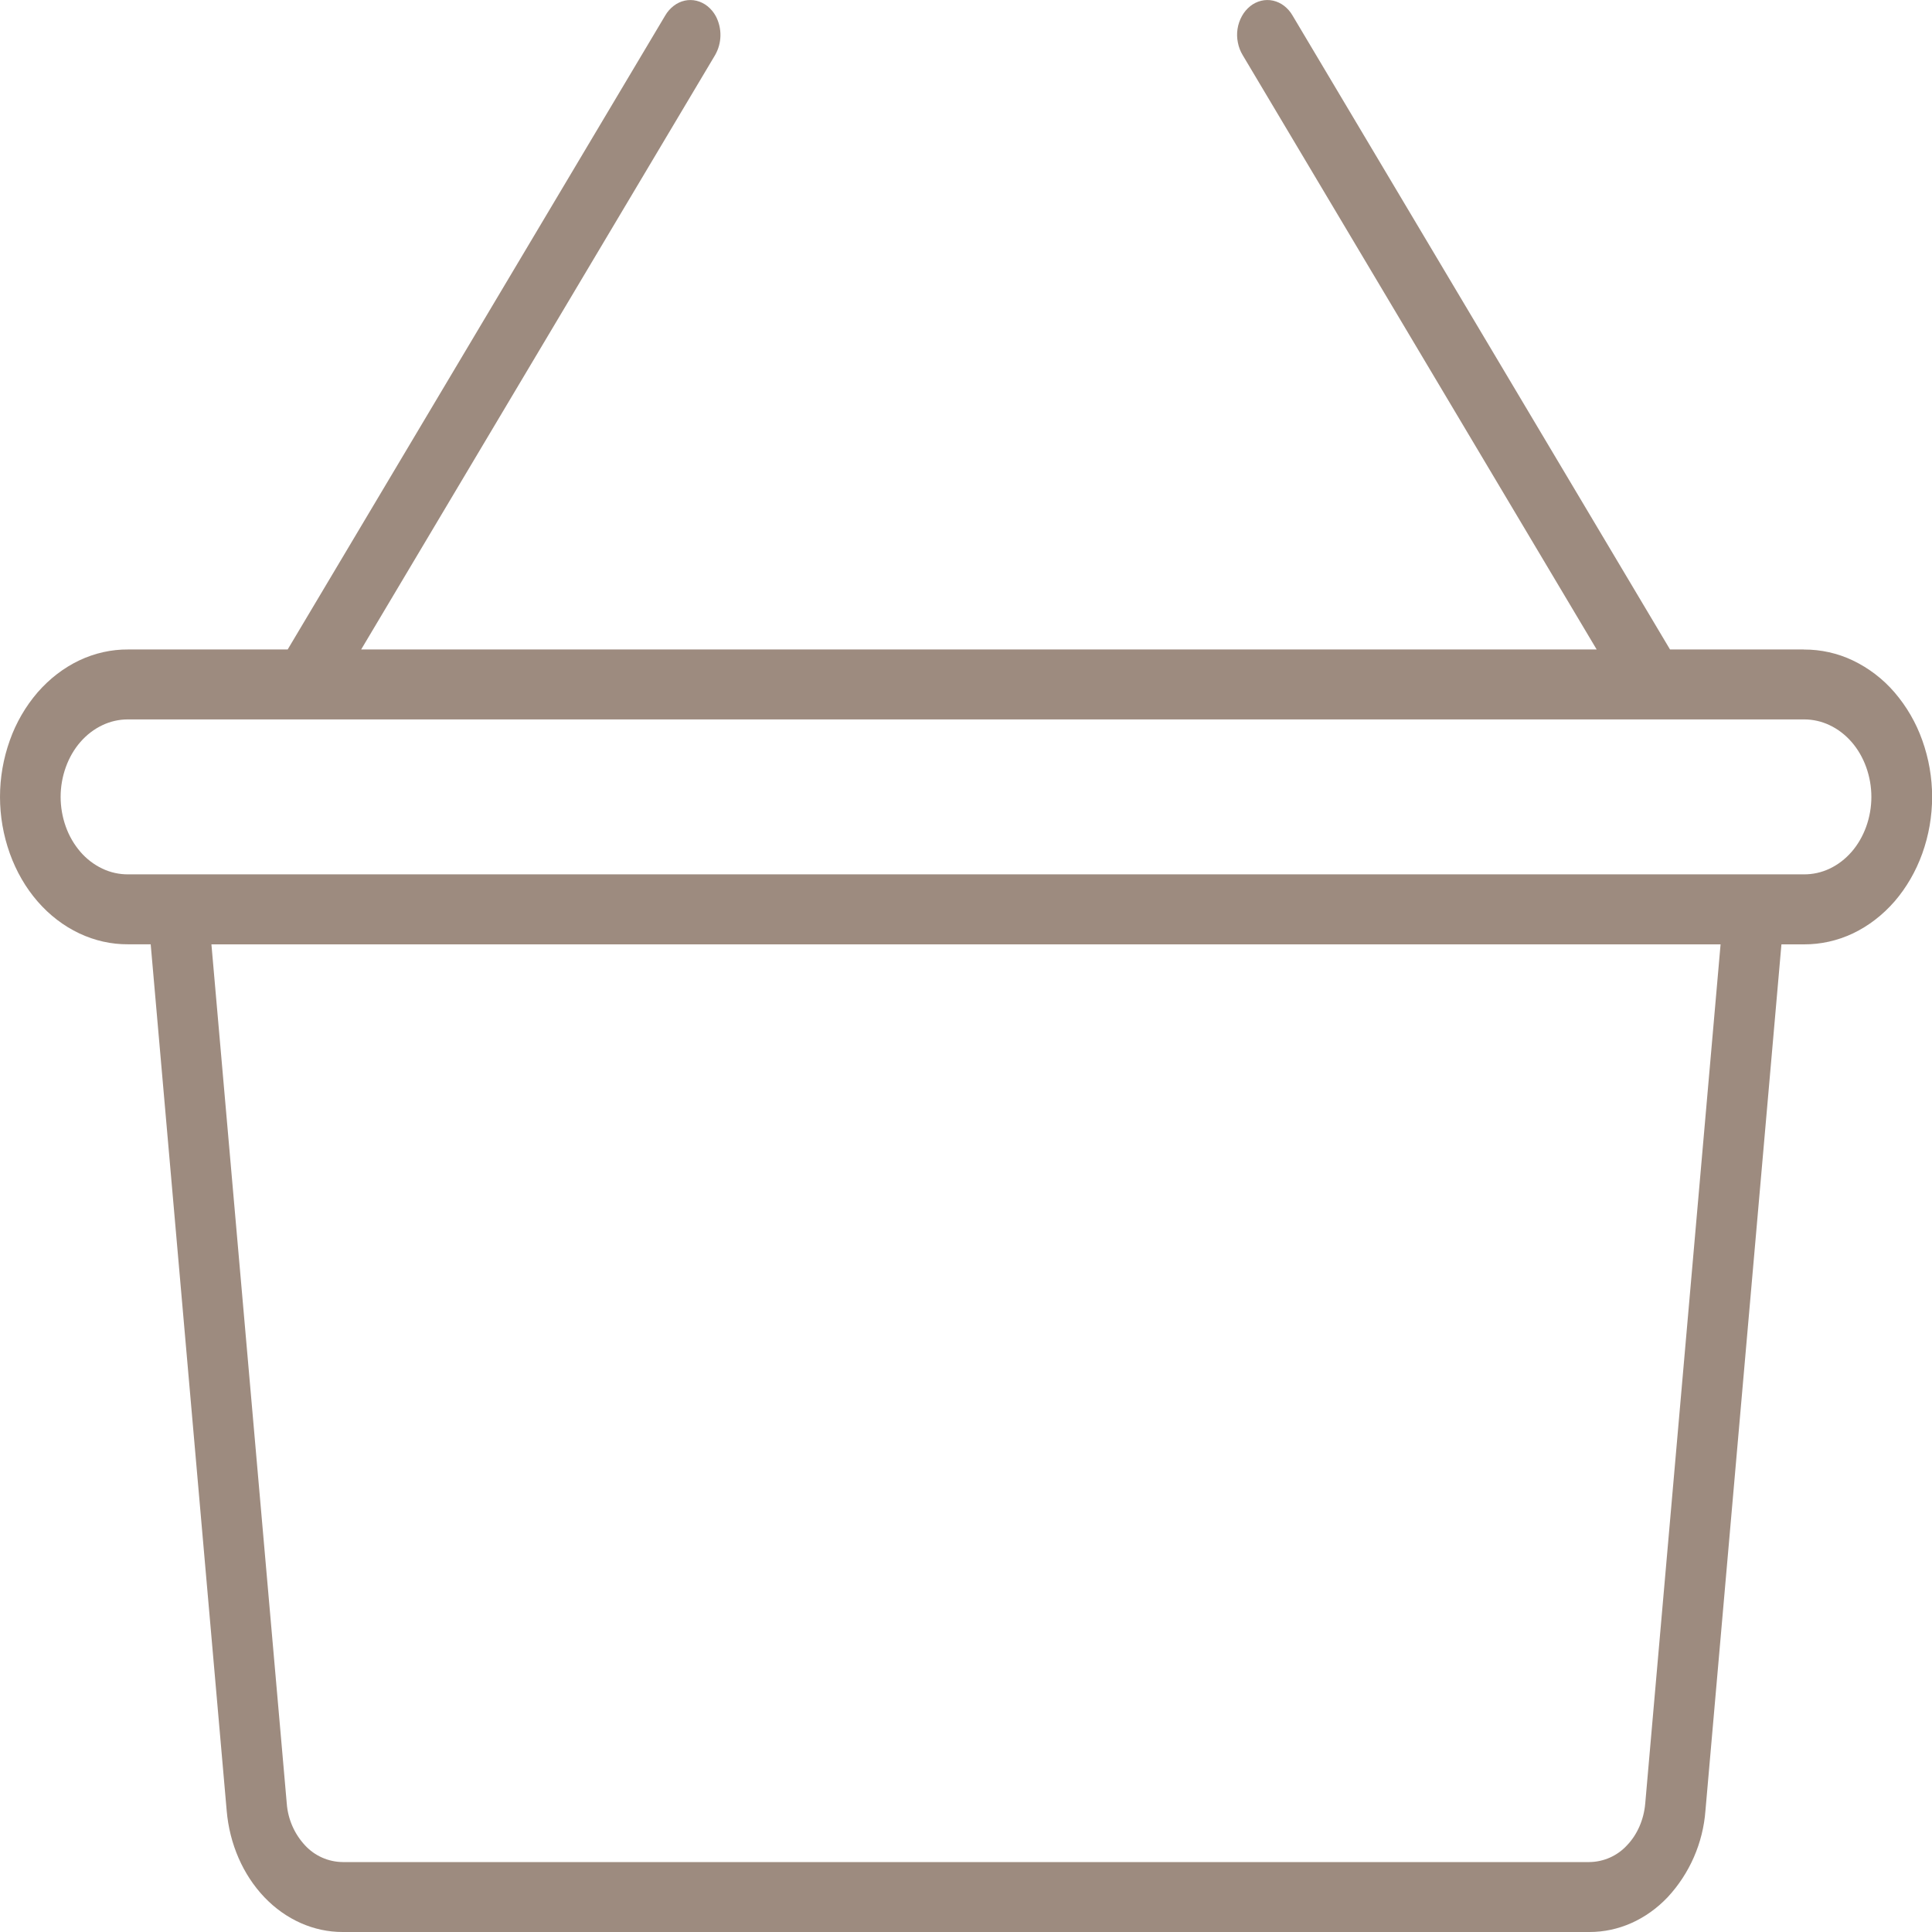
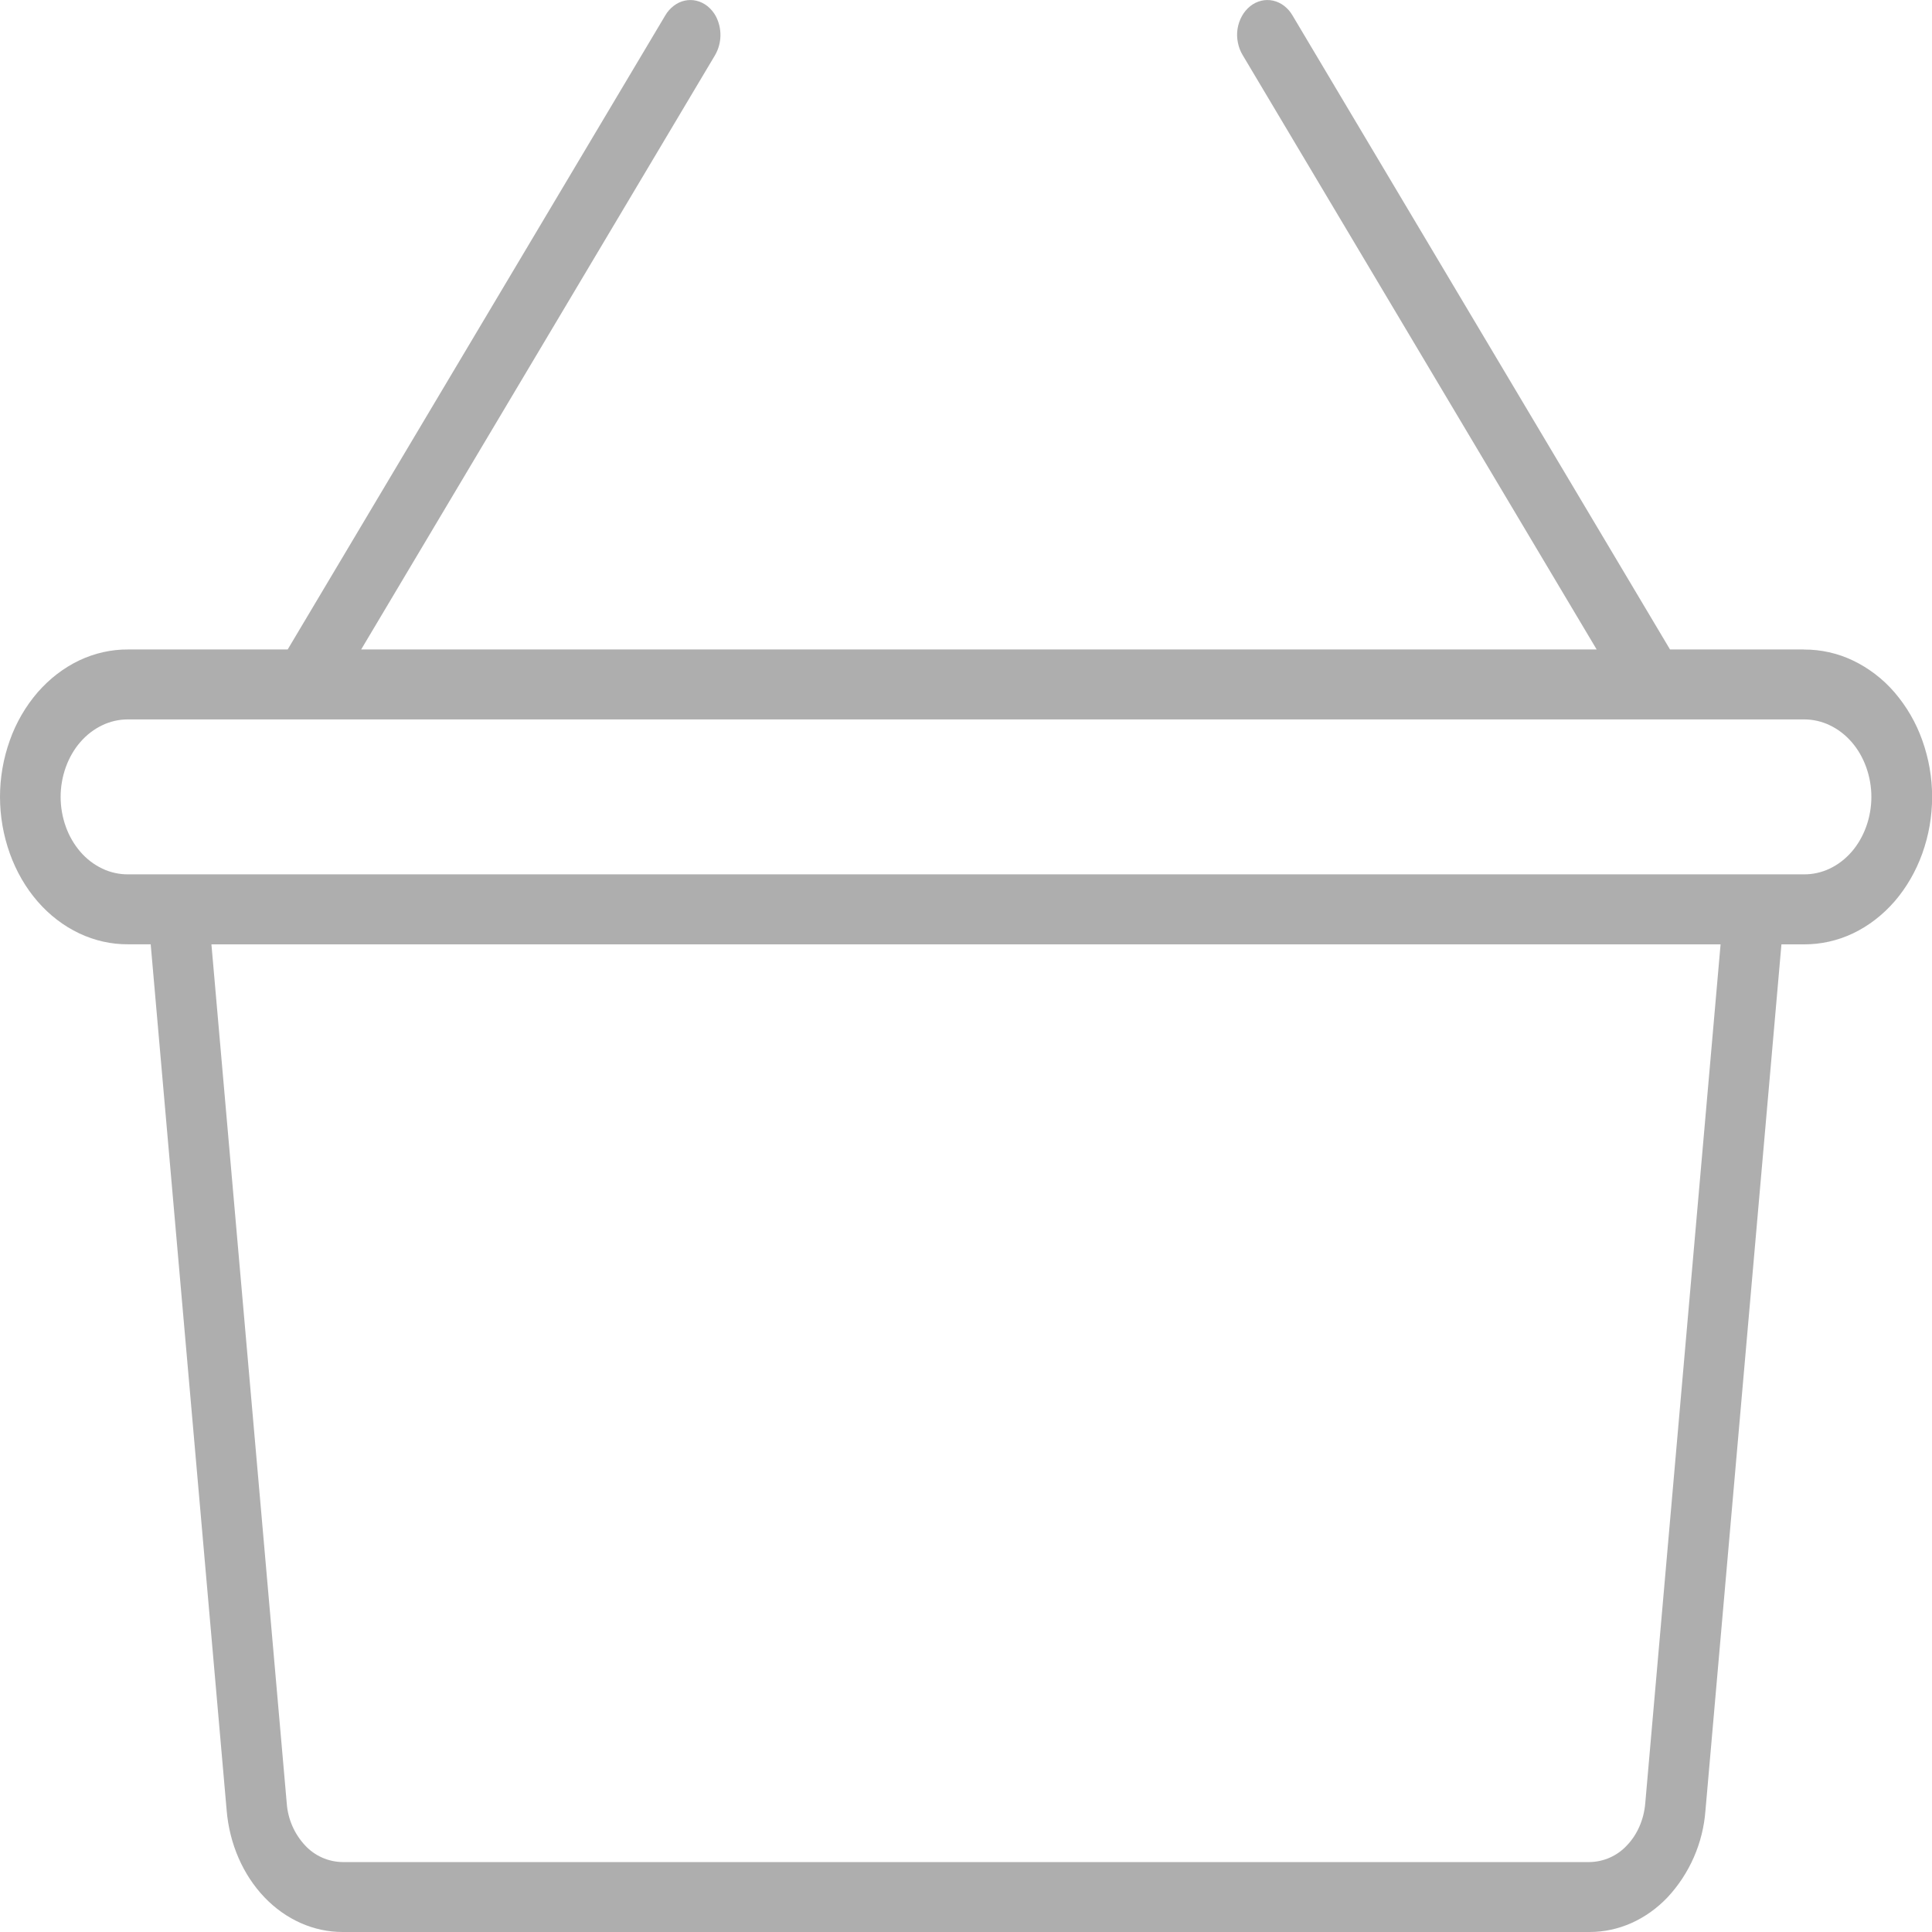
<svg xmlns="http://www.w3.org/2000/svg" width="30" height="30" fill="none" viewBox="0 0 30 30">
-   <path fill="#3C1800" fill-opacity=".5" d="M28.01 10.085h-2.078L20.07.24a.51.51 0 0 0-.131-.15.436.436 0 0 0-.171-.08.407.407 0 0 0-.185.002.439.439 0 0 0-.17.084.517.517 0 0 0-.128.153.597.597 0 0 0-.063.413.59.59 0 0 0 .075.195l5.496 9.228H5.608L11.103.857a.628.628 0 0 0 .011-.608.517.517 0 0 0-.128-.153.44.44 0 0 0-.17-.084.407.407 0 0 0-.184-.002.436.436 0 0 0-.17.08.512.512 0 0 0-.132.15l-5.863 9.845H1.99c-.26-.002-.519.056-.76.17-.241.115-.46.283-.646.496a2.34 2.34 0 0 0-.431.744 2.605 2.605 0 0 0 0 1.759c.1.278.246.531.431.744.185.213.405.381.646.495.241.114.5.172.76.17h.35l1.18 13.453c.044.517.253.996.586 1.345.333.348.767.54 1.215.539h19.36c.448.001.881-.19 1.214-.54a2.22 2.22 0 0 0 .587-1.344l1.18-13.452h.35c.26.001.519-.056.76-.17.241-.115.46-.283.646-.496.184-.213.331-.466.431-.744a2.606 2.606 0 0 0 0-1.759 2.342 2.342 0 0 0-.431-.744 1.984 1.984 0 0 0-.646-.495 1.747 1.747 0 0 0-.76-.17zm-2.463 17.921c-.022.249-.122.48-.283.648a.806.806 0 0 1-.585.26H5.321a.806.806 0 0 1-.585-.26 1.07 1.07 0 0 1-.283-.648l-1.17-13.342h23.434l-1.17 13.342zm2.464-14.429H1.989a.917.917 0 0 1-.4-.089 1.041 1.041 0 0 1-.34-.26 1.23 1.23 0 0 1-.227-.391 1.369 1.369 0 0 1 0-.925c.053-.147.13-.28.227-.391.098-.112.213-.2.34-.26a.917.917 0 0 1 .4-.09h26.022a.917.917 0 0 1 .4.09c.127.06.242.148.34.26.097.111.174.244.227.391a1.367 1.367 0 0 1 0 .925c-.053.146-.13.28-.227.391-.098.112-.213.2-.34.26a.917.917 0 0 1-.4.089z" />
+   <path fill="#5F5F5F" fill-opacity=".5" d="M28.01 10.085h-2.078L20.07.24a.51.51 0 0 0-.131-.15.436.436 0 0 0-.171-.08.407.407 0 0 0-.185.002.439.439 0 0 0-.17.084.517.517 0 0 0-.128.153.597.597 0 0 0-.063.413.59.59 0 0 0 .075.195l5.496 9.228H5.608L11.103.857a.628.628 0 0 0 .011-.608.517.517 0 0 0-.128-.153.44.44 0 0 0-.17-.084.407.407 0 0 0-.184-.002.436.436 0 0 0-.17.08.512.512 0 0 0-.132.15l-5.863 9.845H1.99c-.26-.002-.519.056-.76.17-.241.115-.46.283-.646.496a2.34 2.34 0 0 0-.431.744 2.605 2.605 0 0 0 0 1.759c.1.278.246.531.431.744.185.213.405.381.646.495.241.114.5.172.76.17h.35l1.18 13.453c.044.517.253.996.586 1.345.333.348.767.54 1.215.539h19.36c.448.001.881-.19 1.214-.54a2.22 2.22 0 0 0 .587-1.344l1.18-13.452h.35c.26.001.519-.056.76-.17.241-.115.46-.283.646-.496.184-.213.331-.466.431-.744a2.606 2.606 0 0 0 0-1.759 2.342 2.342 0 0 0-.431-.744 1.984 1.984 0 0 0-.646-.495 1.747 1.747 0 0 0-.76-.17zm-2.463 17.921c-.022.249-.122.48-.283.648a.806.806 0 0 1-.585.26H5.321a.806.806 0 0 1-.585-.26 1.07 1.07 0 0 1-.283-.648l-1.17-13.342h23.434l-1.17 13.342zm2.464-14.429H1.989a.917.917 0 0 1-.4-.089 1.041 1.041 0 0 1-.34-.26 1.23 1.23 0 0 1-.227-.391 1.369 1.369 0 0 1 0-.925c.053-.147.13-.28.227-.391.098-.112.213-.2.34-.26a.917.917 0 0 1 .4-.09h26.022a.917.917 0 0 1 .4.09c.127.06.242.148.34.26.097.111.174.244.227.391a1.367 1.367 0 0 1 0 .925c-.053.146-.13.28-.227.391-.098.112-.213.2-.34.26a.917.917 0 0 1-.4.089z" />
</svg>
